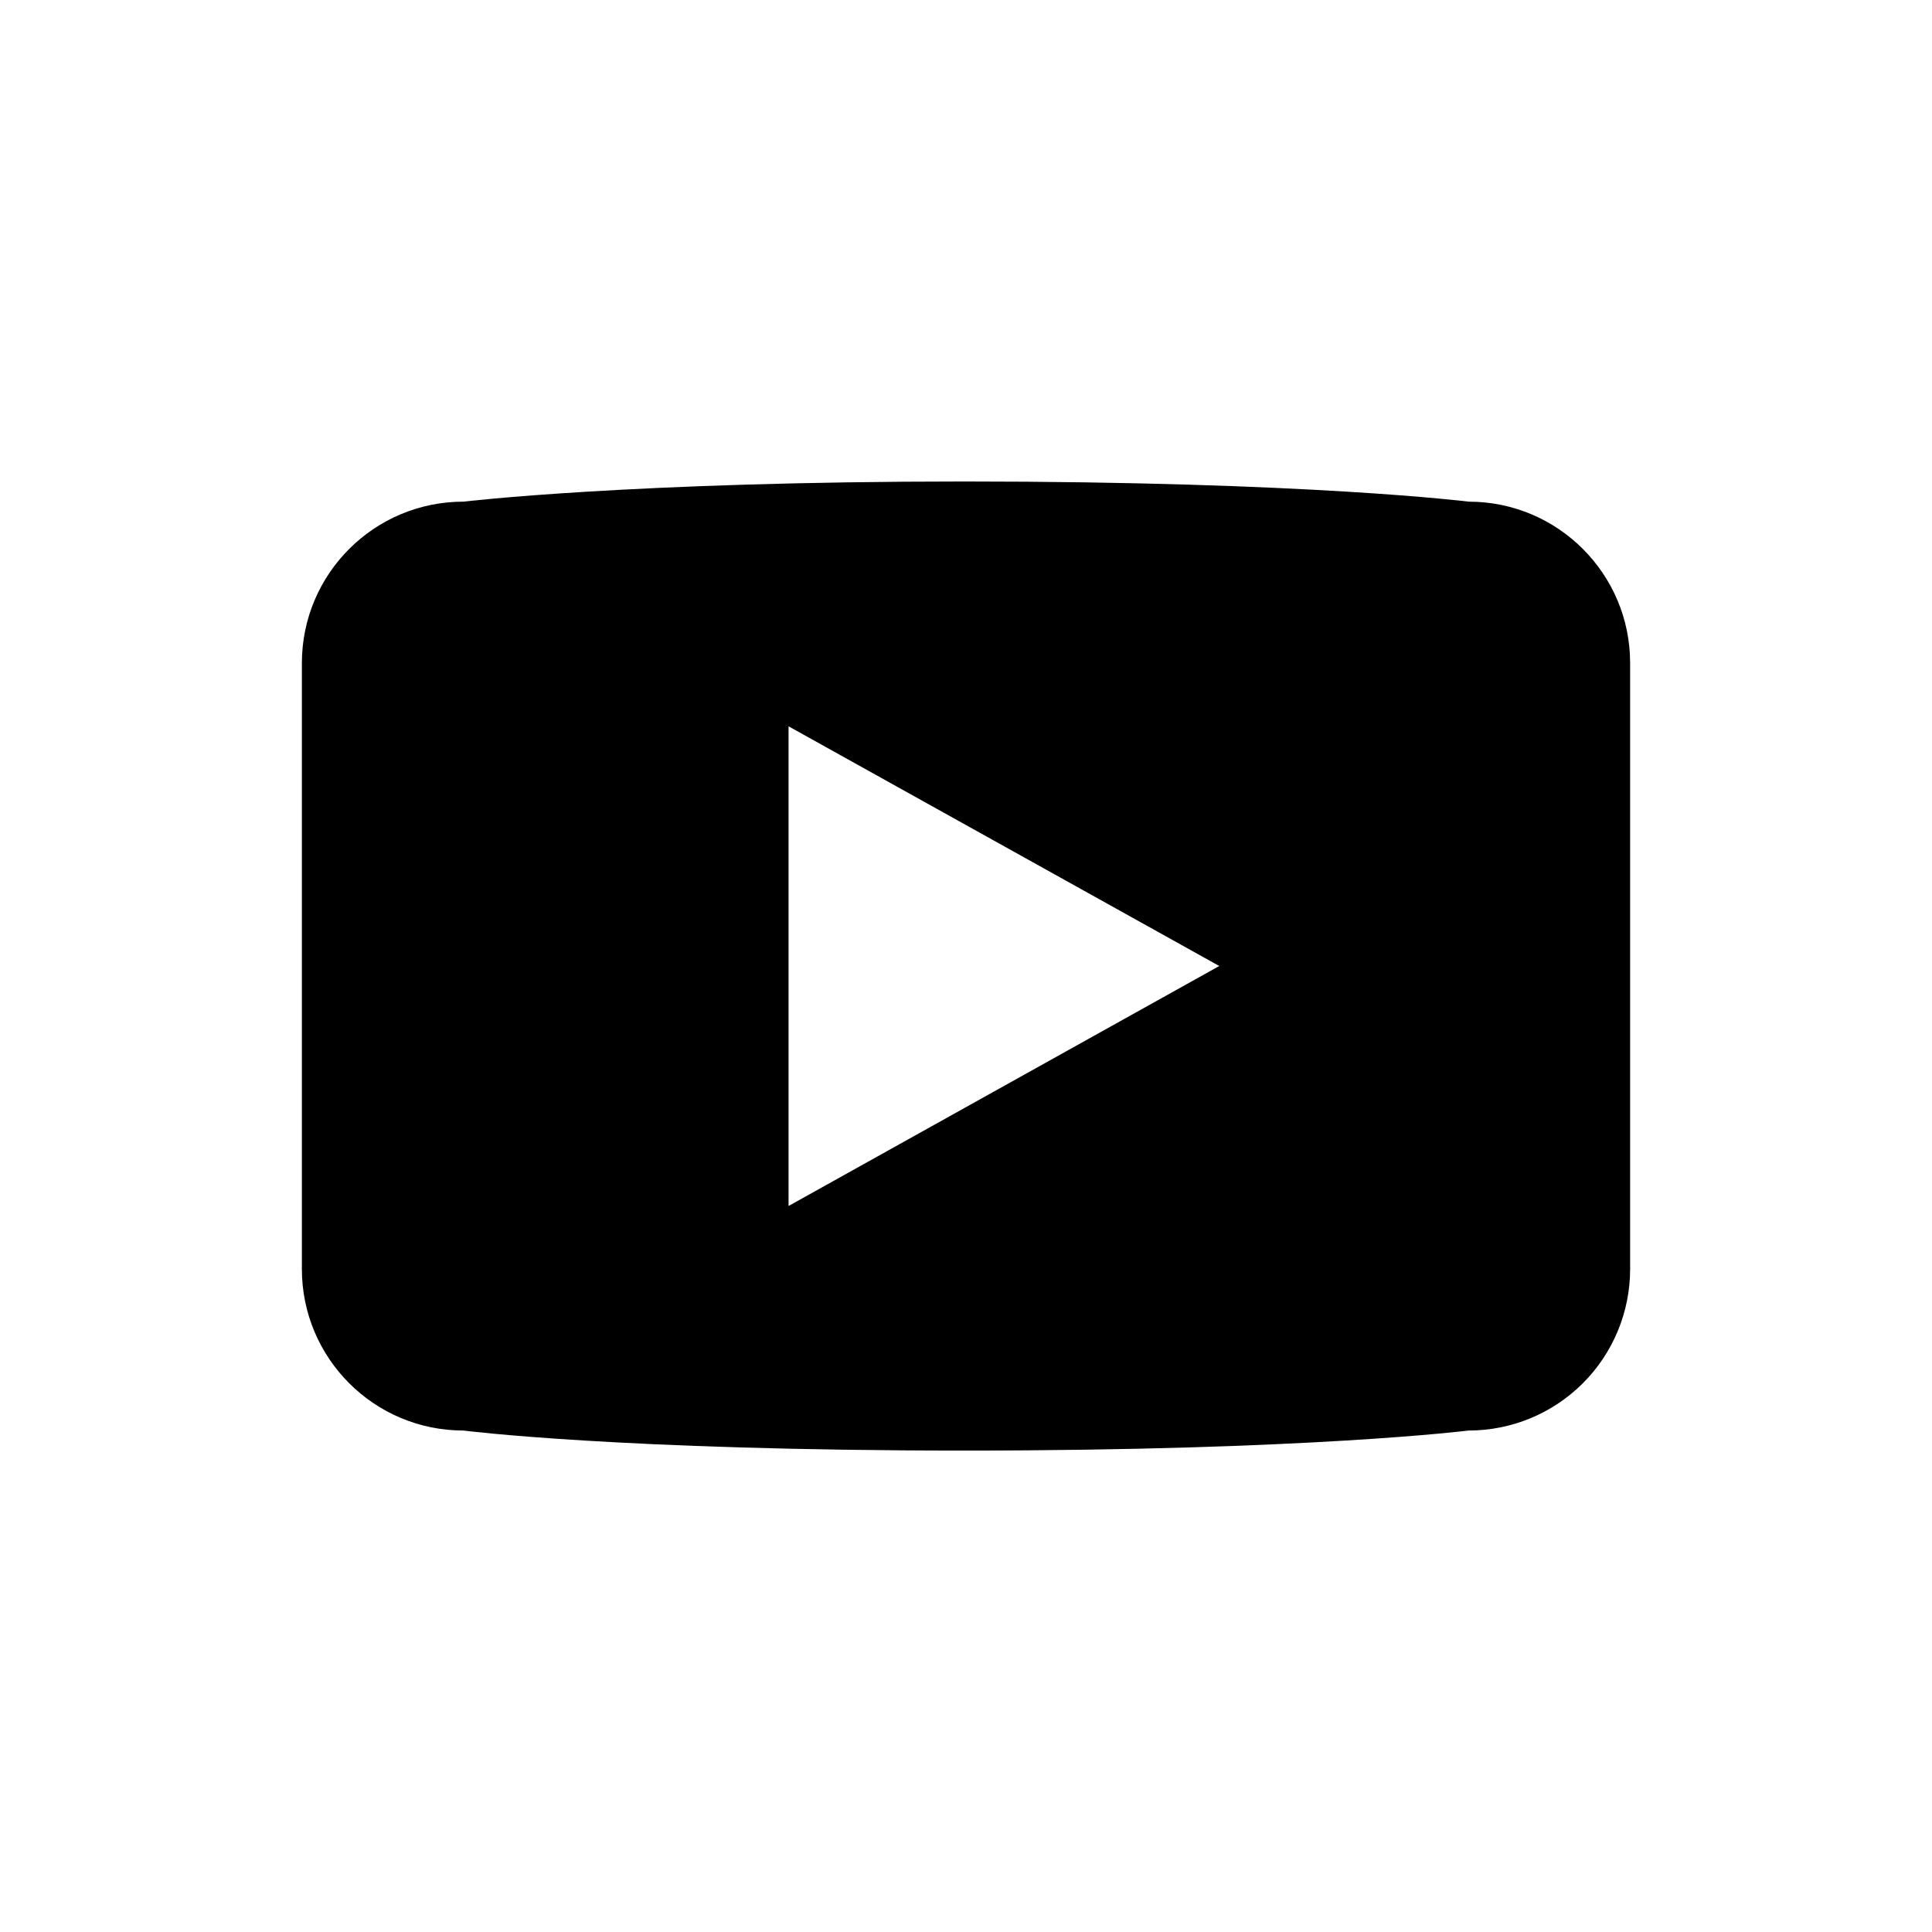
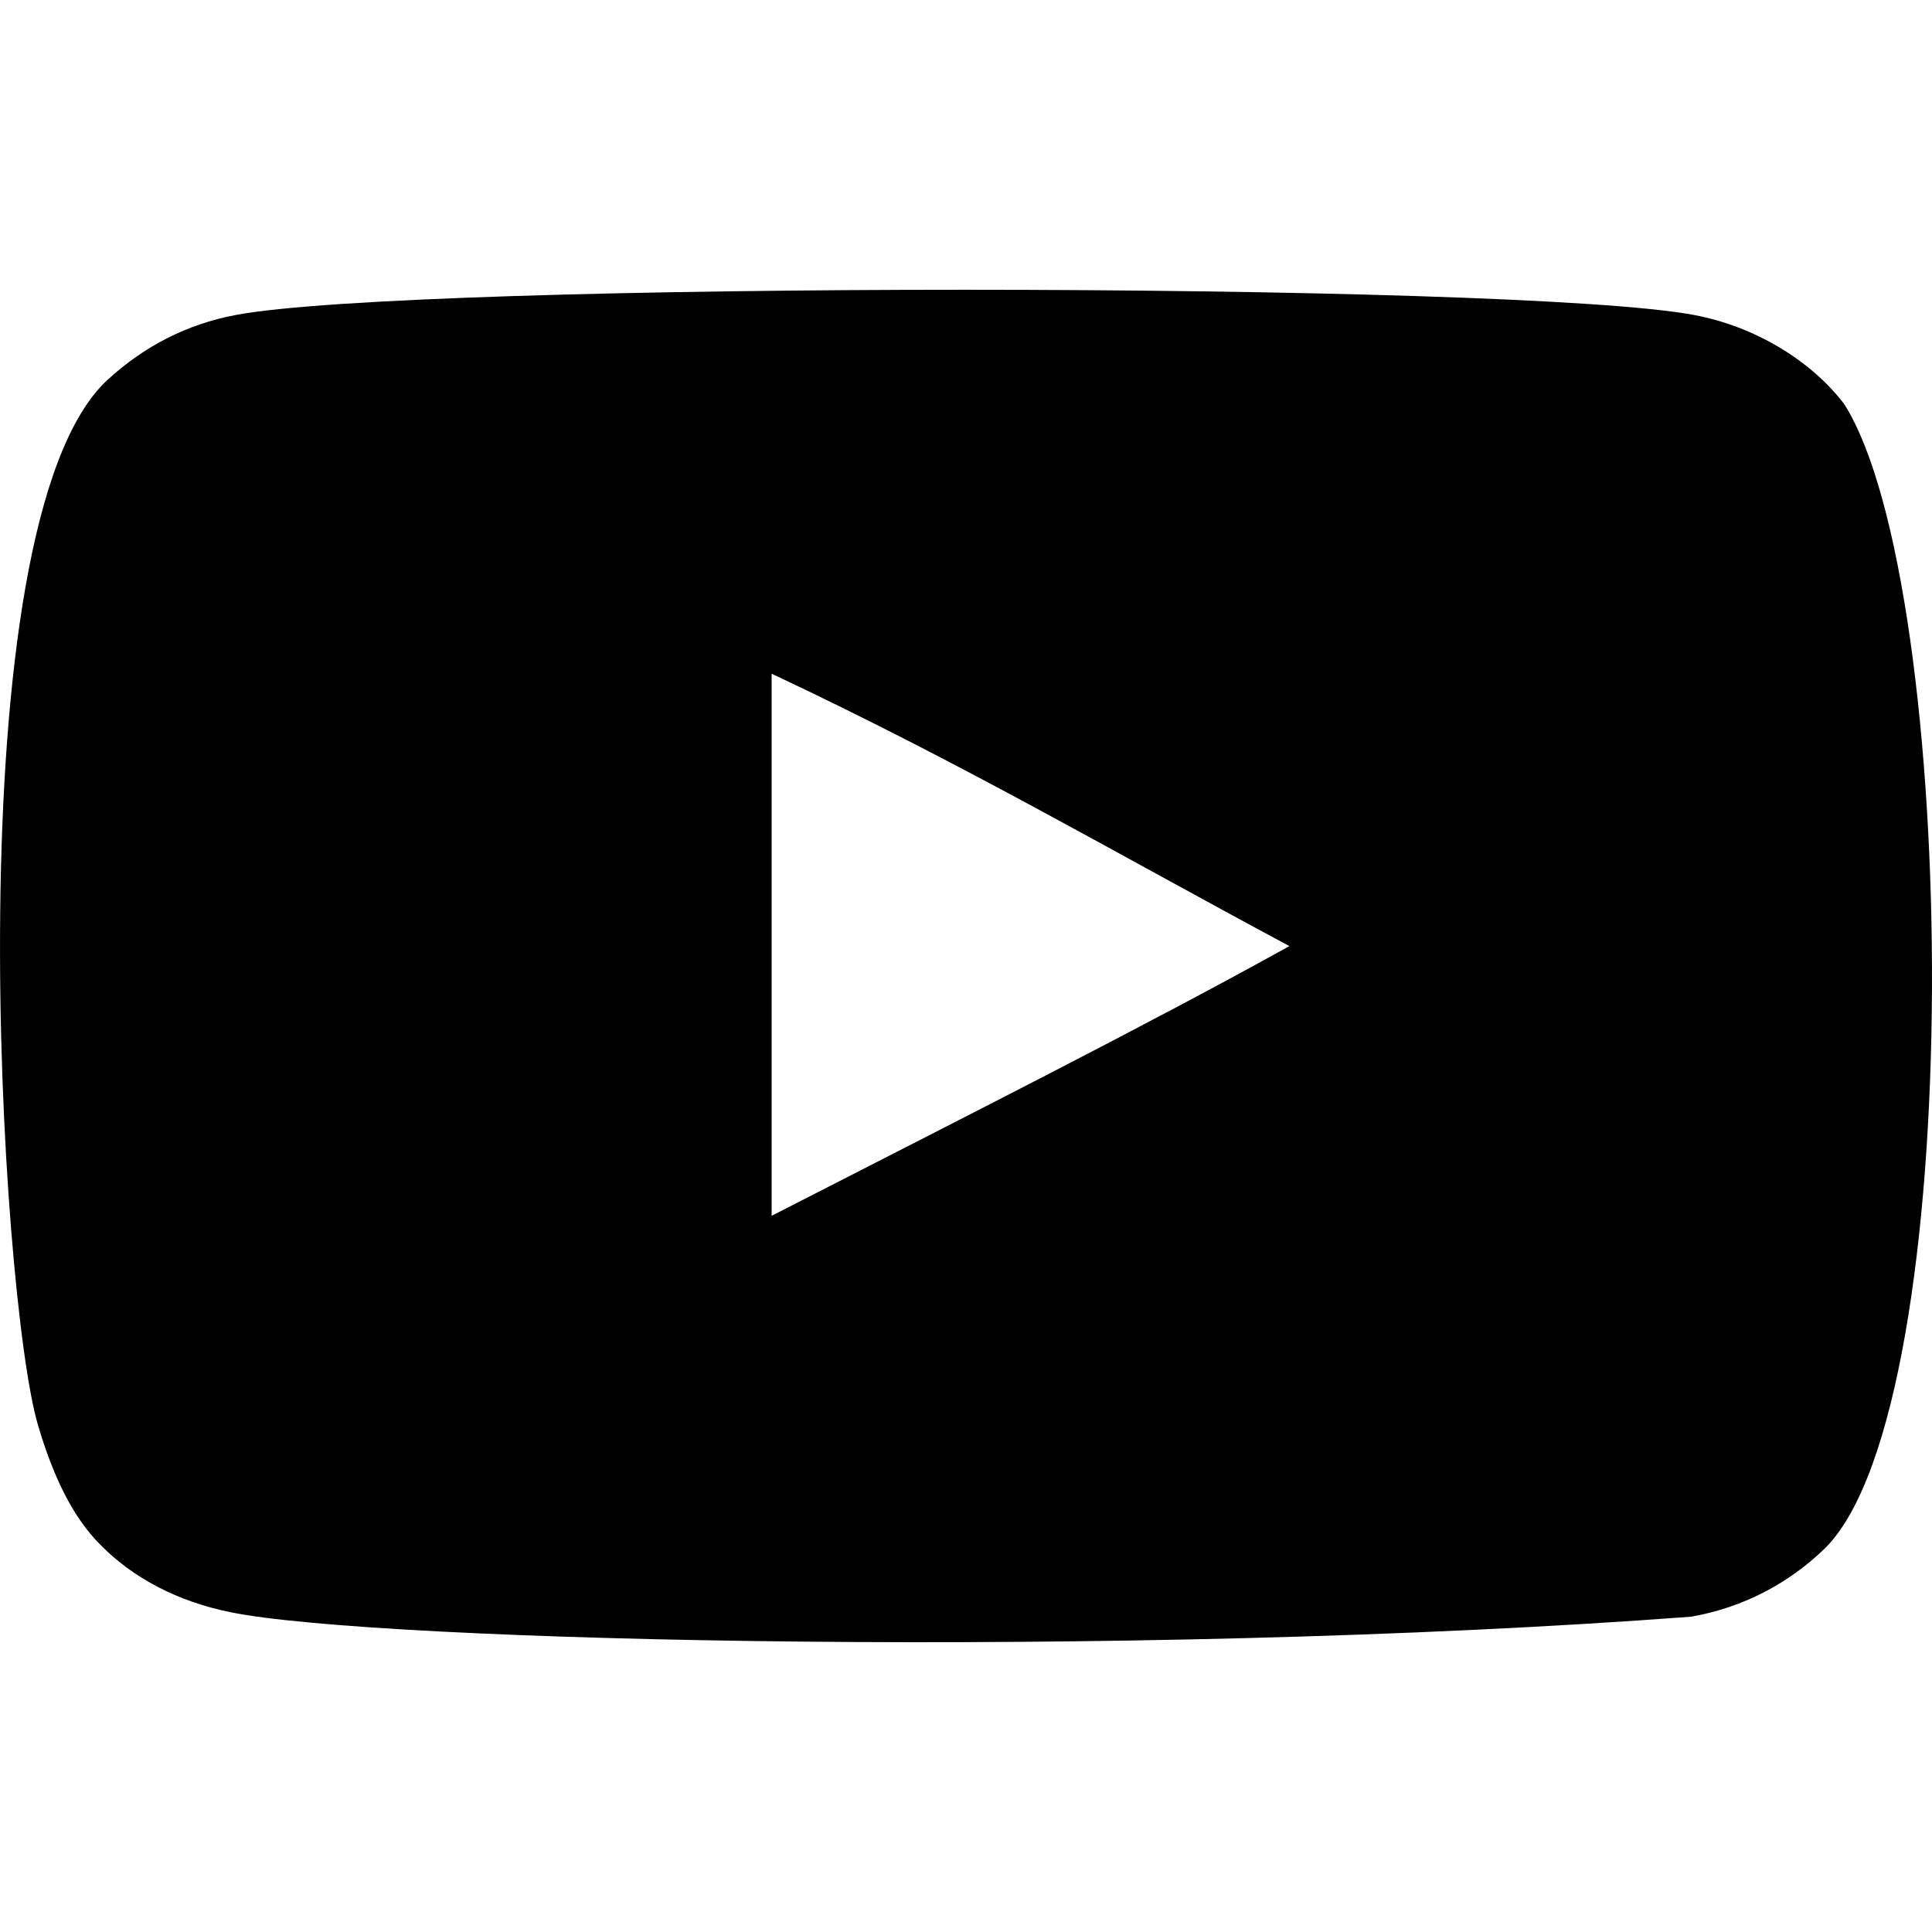
- <svg xmlns="http://www.w3.org/2000/svg" fill="#000000" width="800px" height="800px" viewBox="0 0 32 32">
-   <path d="M24.325 8.309s-2.655-.334-8.357-.334c-5.517 0-8.294.334-8.294.334A2.675 2.675 0 0 0 5 10.984v10.034a2.675 2.675 0 0 0 2.674 2.676s2.582.332 8.294.332c5.709 0 8.357-.332 8.357-.332A2.673 2.673 0 0 0 27 21.018V10.982a2.673 2.673 0 0 0-2.675-2.673zM13.061 19.975V12.03L20.195 16l-7.134 3.975z" />
+ <svg xmlns="http://www.w3.org/2000/svg" width="800px" height="800px" viewBox="0 -3 20 20" version="1.1">
+   <defs>
+ 
+ </defs>
+   <g id="Page-1" stroke="none" stroke-width="1" fill="none" fill-rule="evenodd">
+     <g id="Dribbble-Light-Preview" transform="translate(-300, -7442)" fill="#000000">
+       <g id="icons" transform="translate(56, 160)">
+         <path d="M251.988,7291.586 L251.988,7285.974 C253.981,7286.912 255.524,7287.817 257.348,7288.794 C255.843,7289.628 253.981,7290.565 251.988,7291.586 M263.091,7283.183 C262.747,7282.73 262.162,7282.378 261.538,7282.261 C259.705,7281.913 248.271,7281.912 246.439,7282.261 C245.939,7282.355 245.494,7282.582 245.111,7282.934 C243.5,7284.429 244.005,7292.452 244.393,7293.751 C244.557,7294.313 244.768,7294.719 245.034,7294.986 C245.376,7295.338 245.845,7295.58 246.384,7295.689 C247.893,7296.001 255.668,7296.175 261.506,7295.736 C262.044,7295.642 262.52,7295.391 262.896,7295.024 C264.386,7293.535 264.284,7285.062 263.091,7283.183" id="youtube-[#168]">
+ 
+ </path>
+       </g>
+     </g>
+   </g>
</svg>
